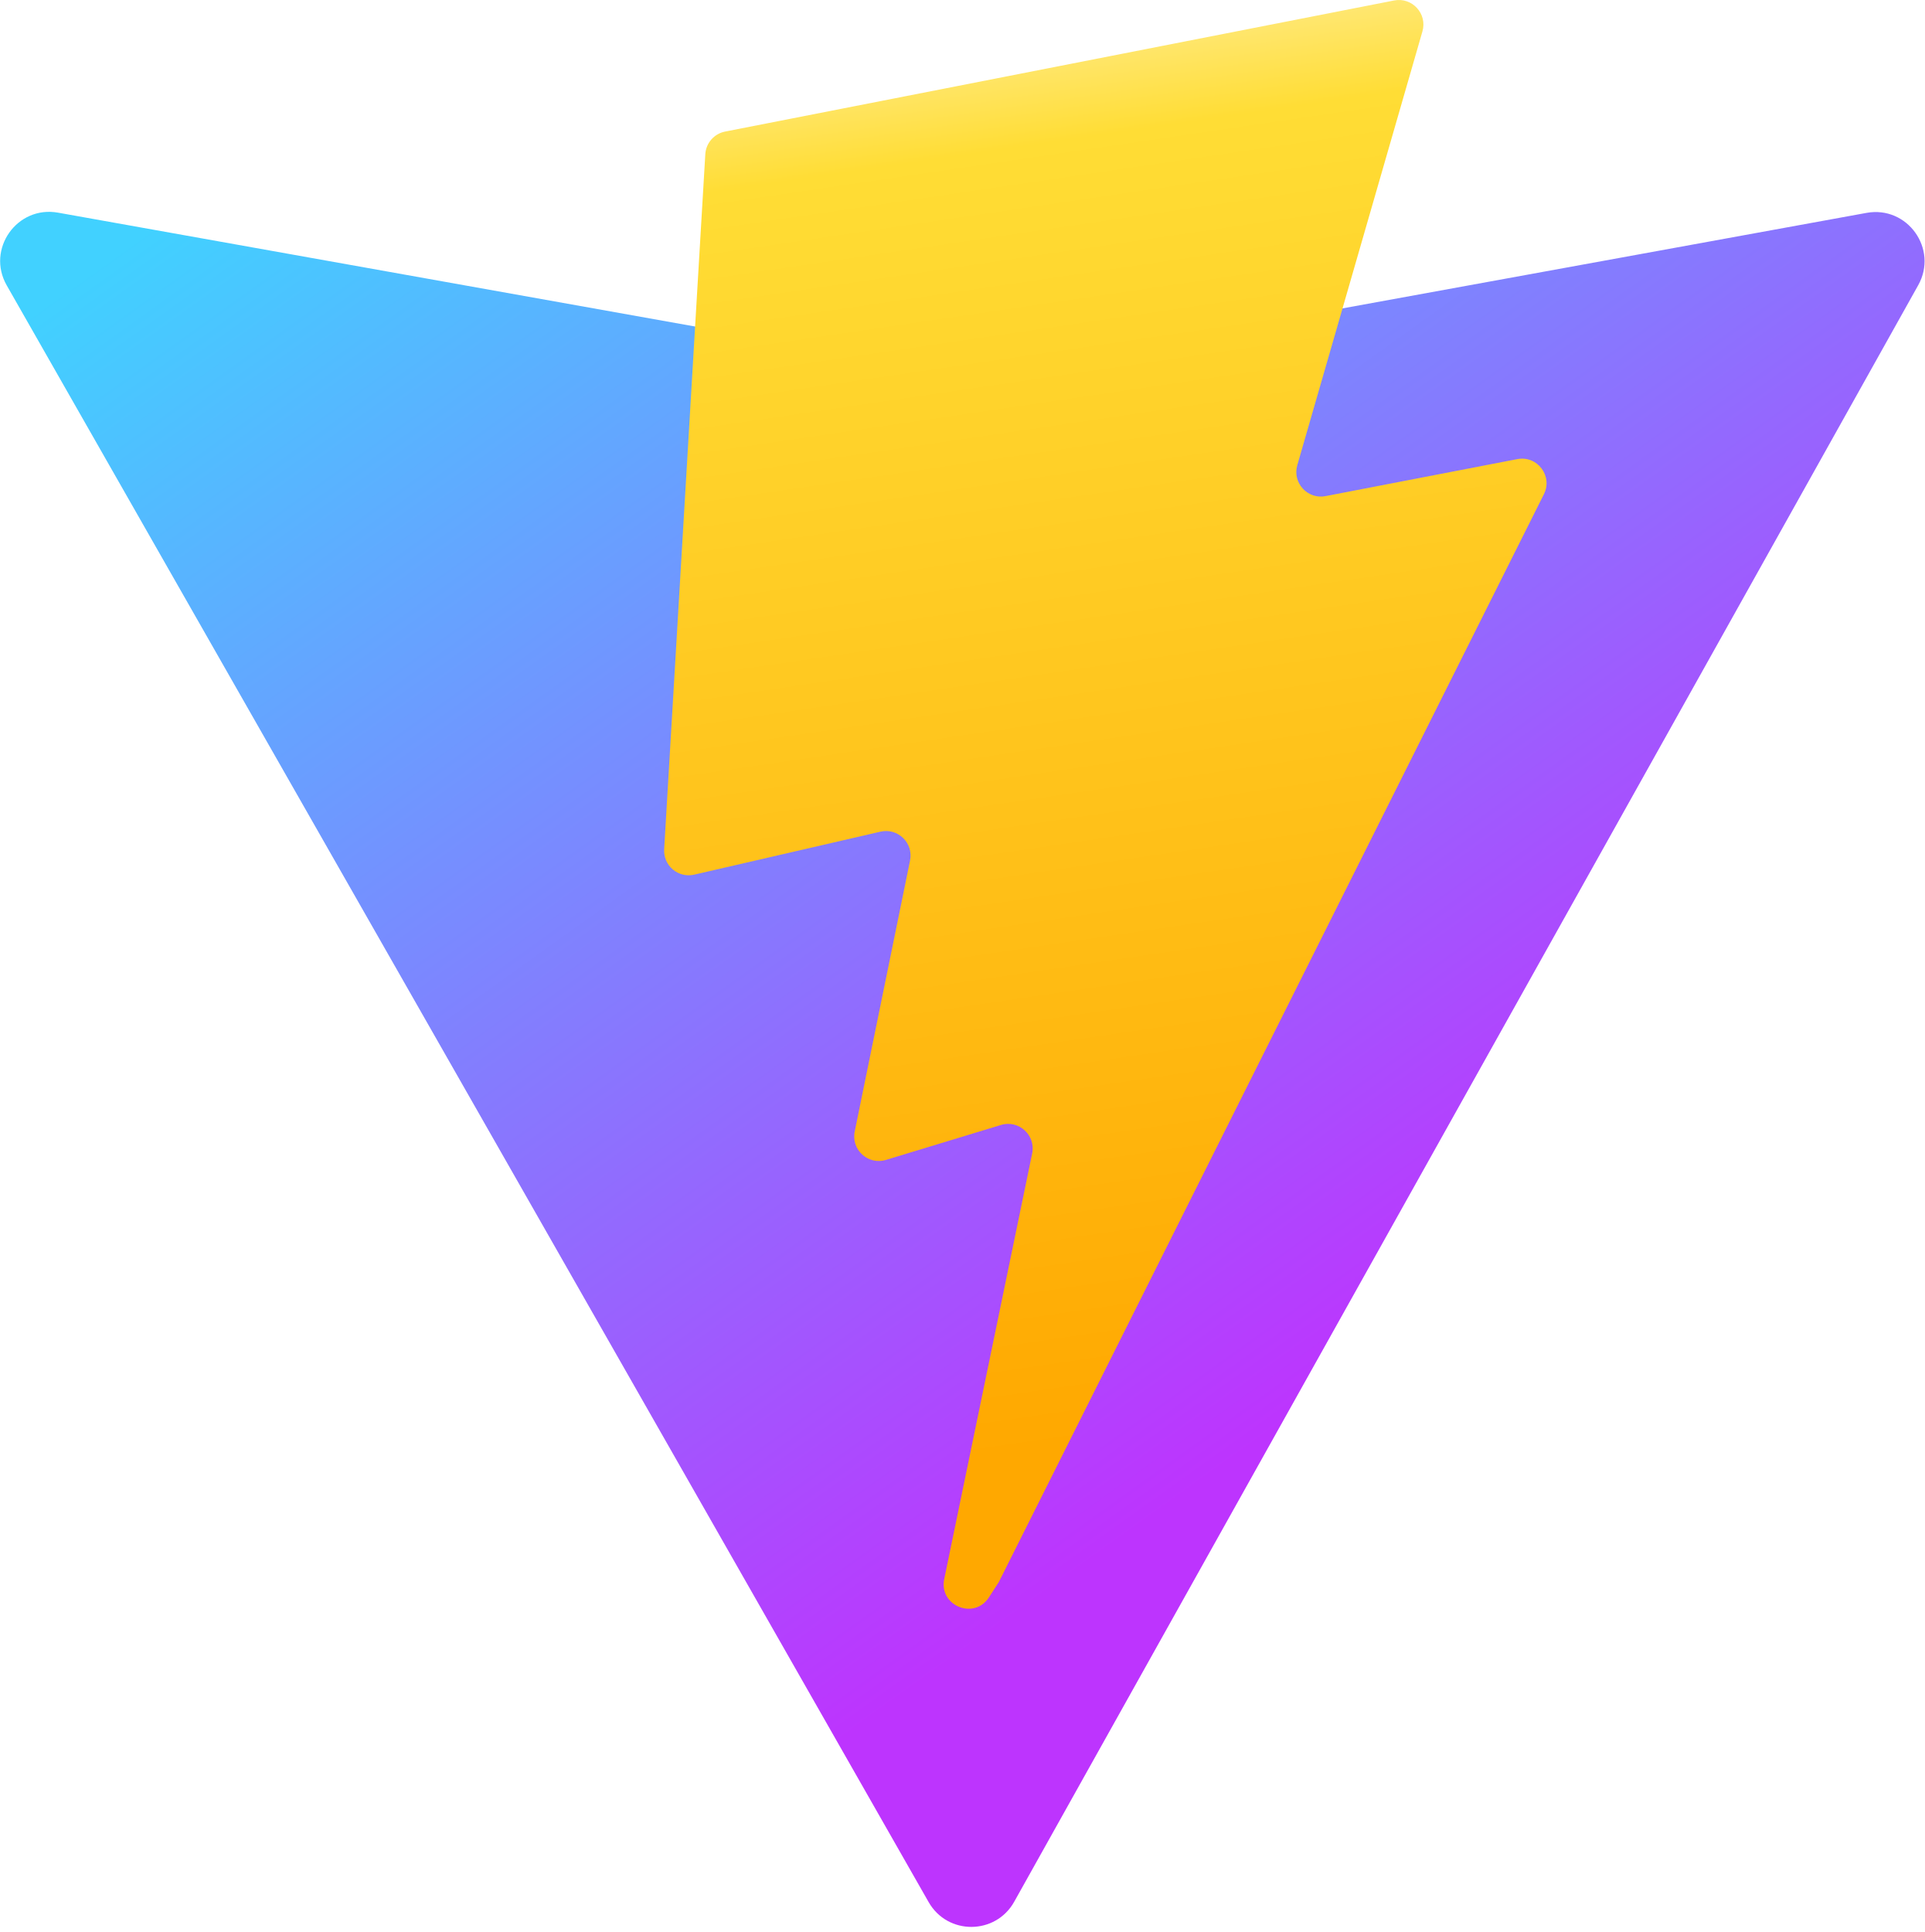
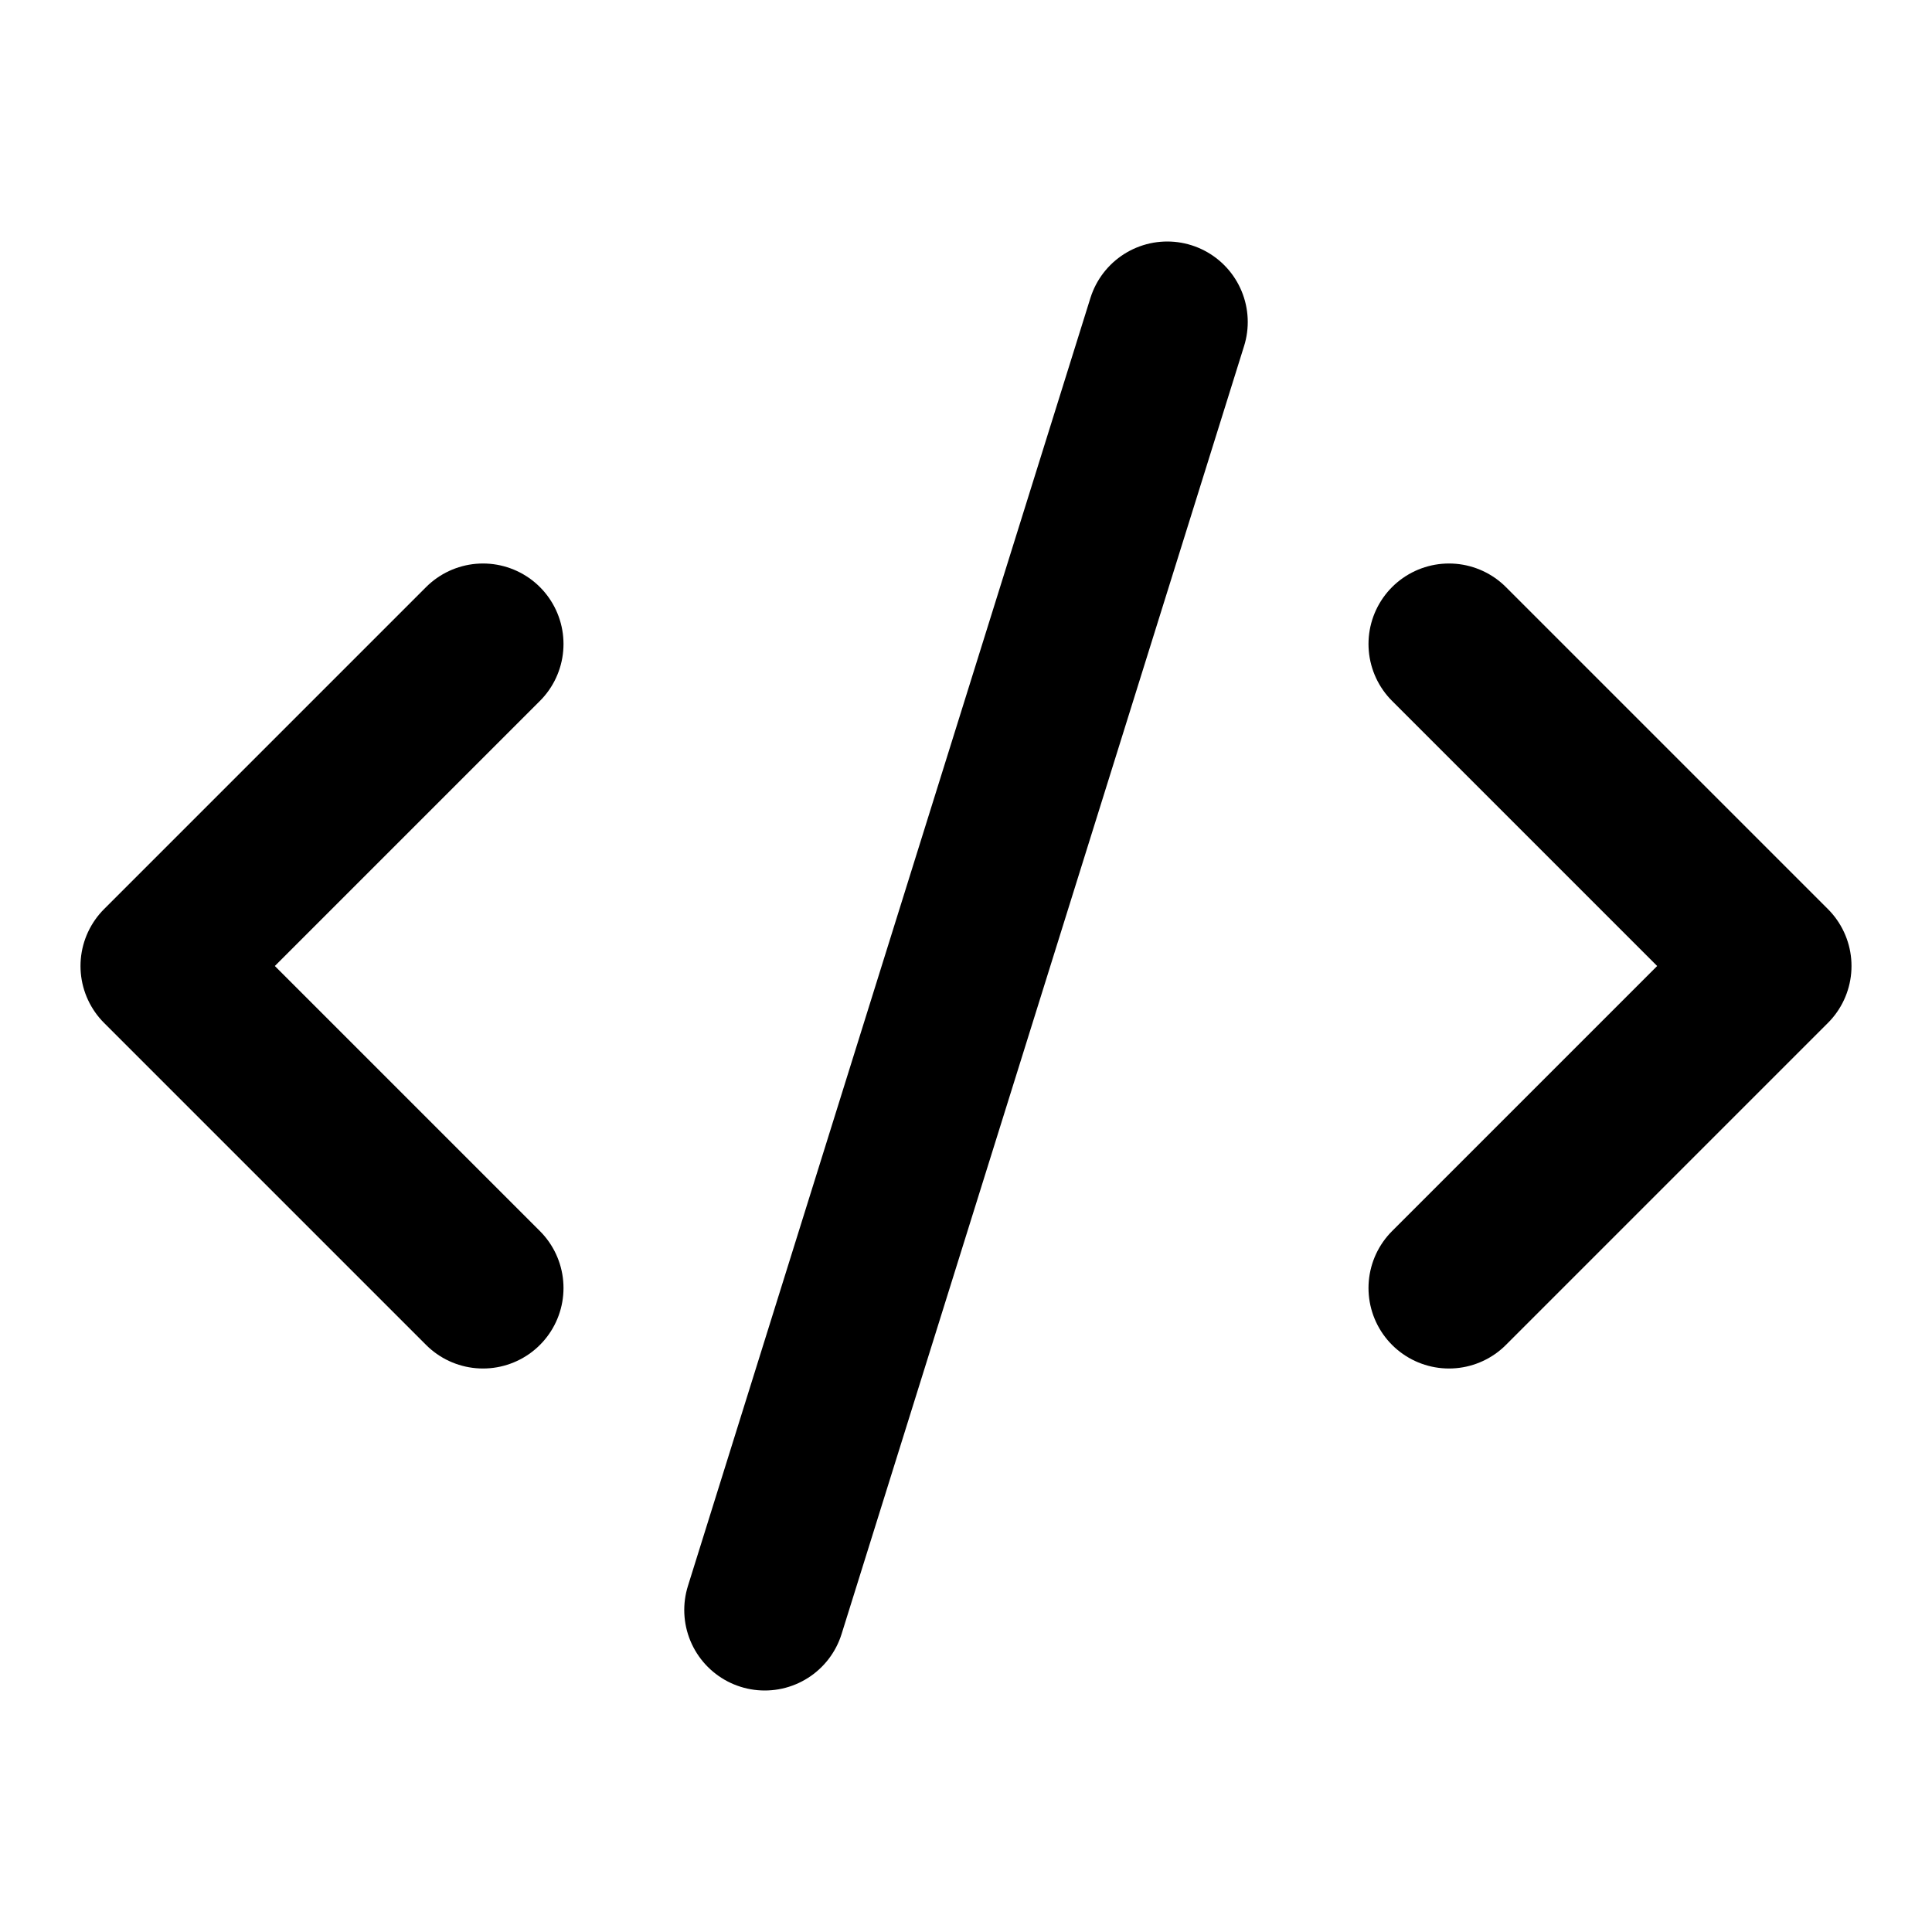
- <svg xmlns="http://www.w3.org/2000/svg" aria-hidden="true" role="img" class="iconify iconify--logos" width="31.88" height="32" preserveAspectRatio="xMidYMid meet" viewBox="0 0 256 257">
-   <defs>
-     <linearGradient id="IconifyId1813088fe1fbc01fb466" x1="-.828%" x2="57.636%" y1="7.652%" y2="78.411%">
-       <stop offset="0%" stop-color="#41D1FF" />
-       <stop offset="100%" stop-color="#BD34FE" />
-     </linearGradient>
-     <linearGradient id="IconifyId1813088fe1fbc01fb467" x1="43.376%" x2="50.316%" y1="2.242%" y2="89.03%">
-       <stop offset="0%" stop-color="#FFEA83" />
-       <stop offset="8.333%" stop-color="#FFDD35" />
-       <stop offset="100%" stop-color="#FFA800" />
-     </linearGradient>
-   </defs>
-   <path fill="url(#IconifyId1813088fe1fbc01fb466)" d="M255.153 37.938L134.897 252.976c-2.483 4.44-8.862 4.466-11.382.048L.875 37.958c-2.746-4.814 1.371-10.646 6.827-9.67l120.385 21.517a6.537 6.537 0 0 0 2.322-.004l117.867-21.483c5.438-.991 9.574 4.796 6.877 9.62Z" />
-   <path fill="url(#IconifyId1813088fe1fbc01fb467)" d="M185.432.063L96.44 17.501a3.268 3.268 0 0 0-2.634 3.014l-5.474 92.456a3.268 3.268 0 0 0 3.997 3.378l24.777-5.718c2.318-.535 4.413 1.507 3.936 3.838l-7.361 36.047c-.495 2.426 1.782 4.5 4.151 3.78l15.304-4.649c2.372-.72 4.652 1.36 4.15 3.788l-11.698 56.621c-.732 3.542 3.979 5.473 5.943 2.437l1.313-2.028l72.516-144.72c1.215-2.423-.88-5.186-3.54-4.672l-25.505 4.922c-2.396.462-4.435-1.77-3.759-4.114l16.646-57.705c.677-2.35-1.37-4.583-3.769-4.113Z" />
+ <svg xmlns="http://www.w3.org/2000/svg" fill="none" stroke="#000" stroke-linecap="round" stroke-linejoin="round" stroke-width="2" viewBox="0 0 24 24">
+   <path d="m18 16 4-4-4-4M6 8l-4 4 4 4M14.5 4l-5 16" />
</svg>
